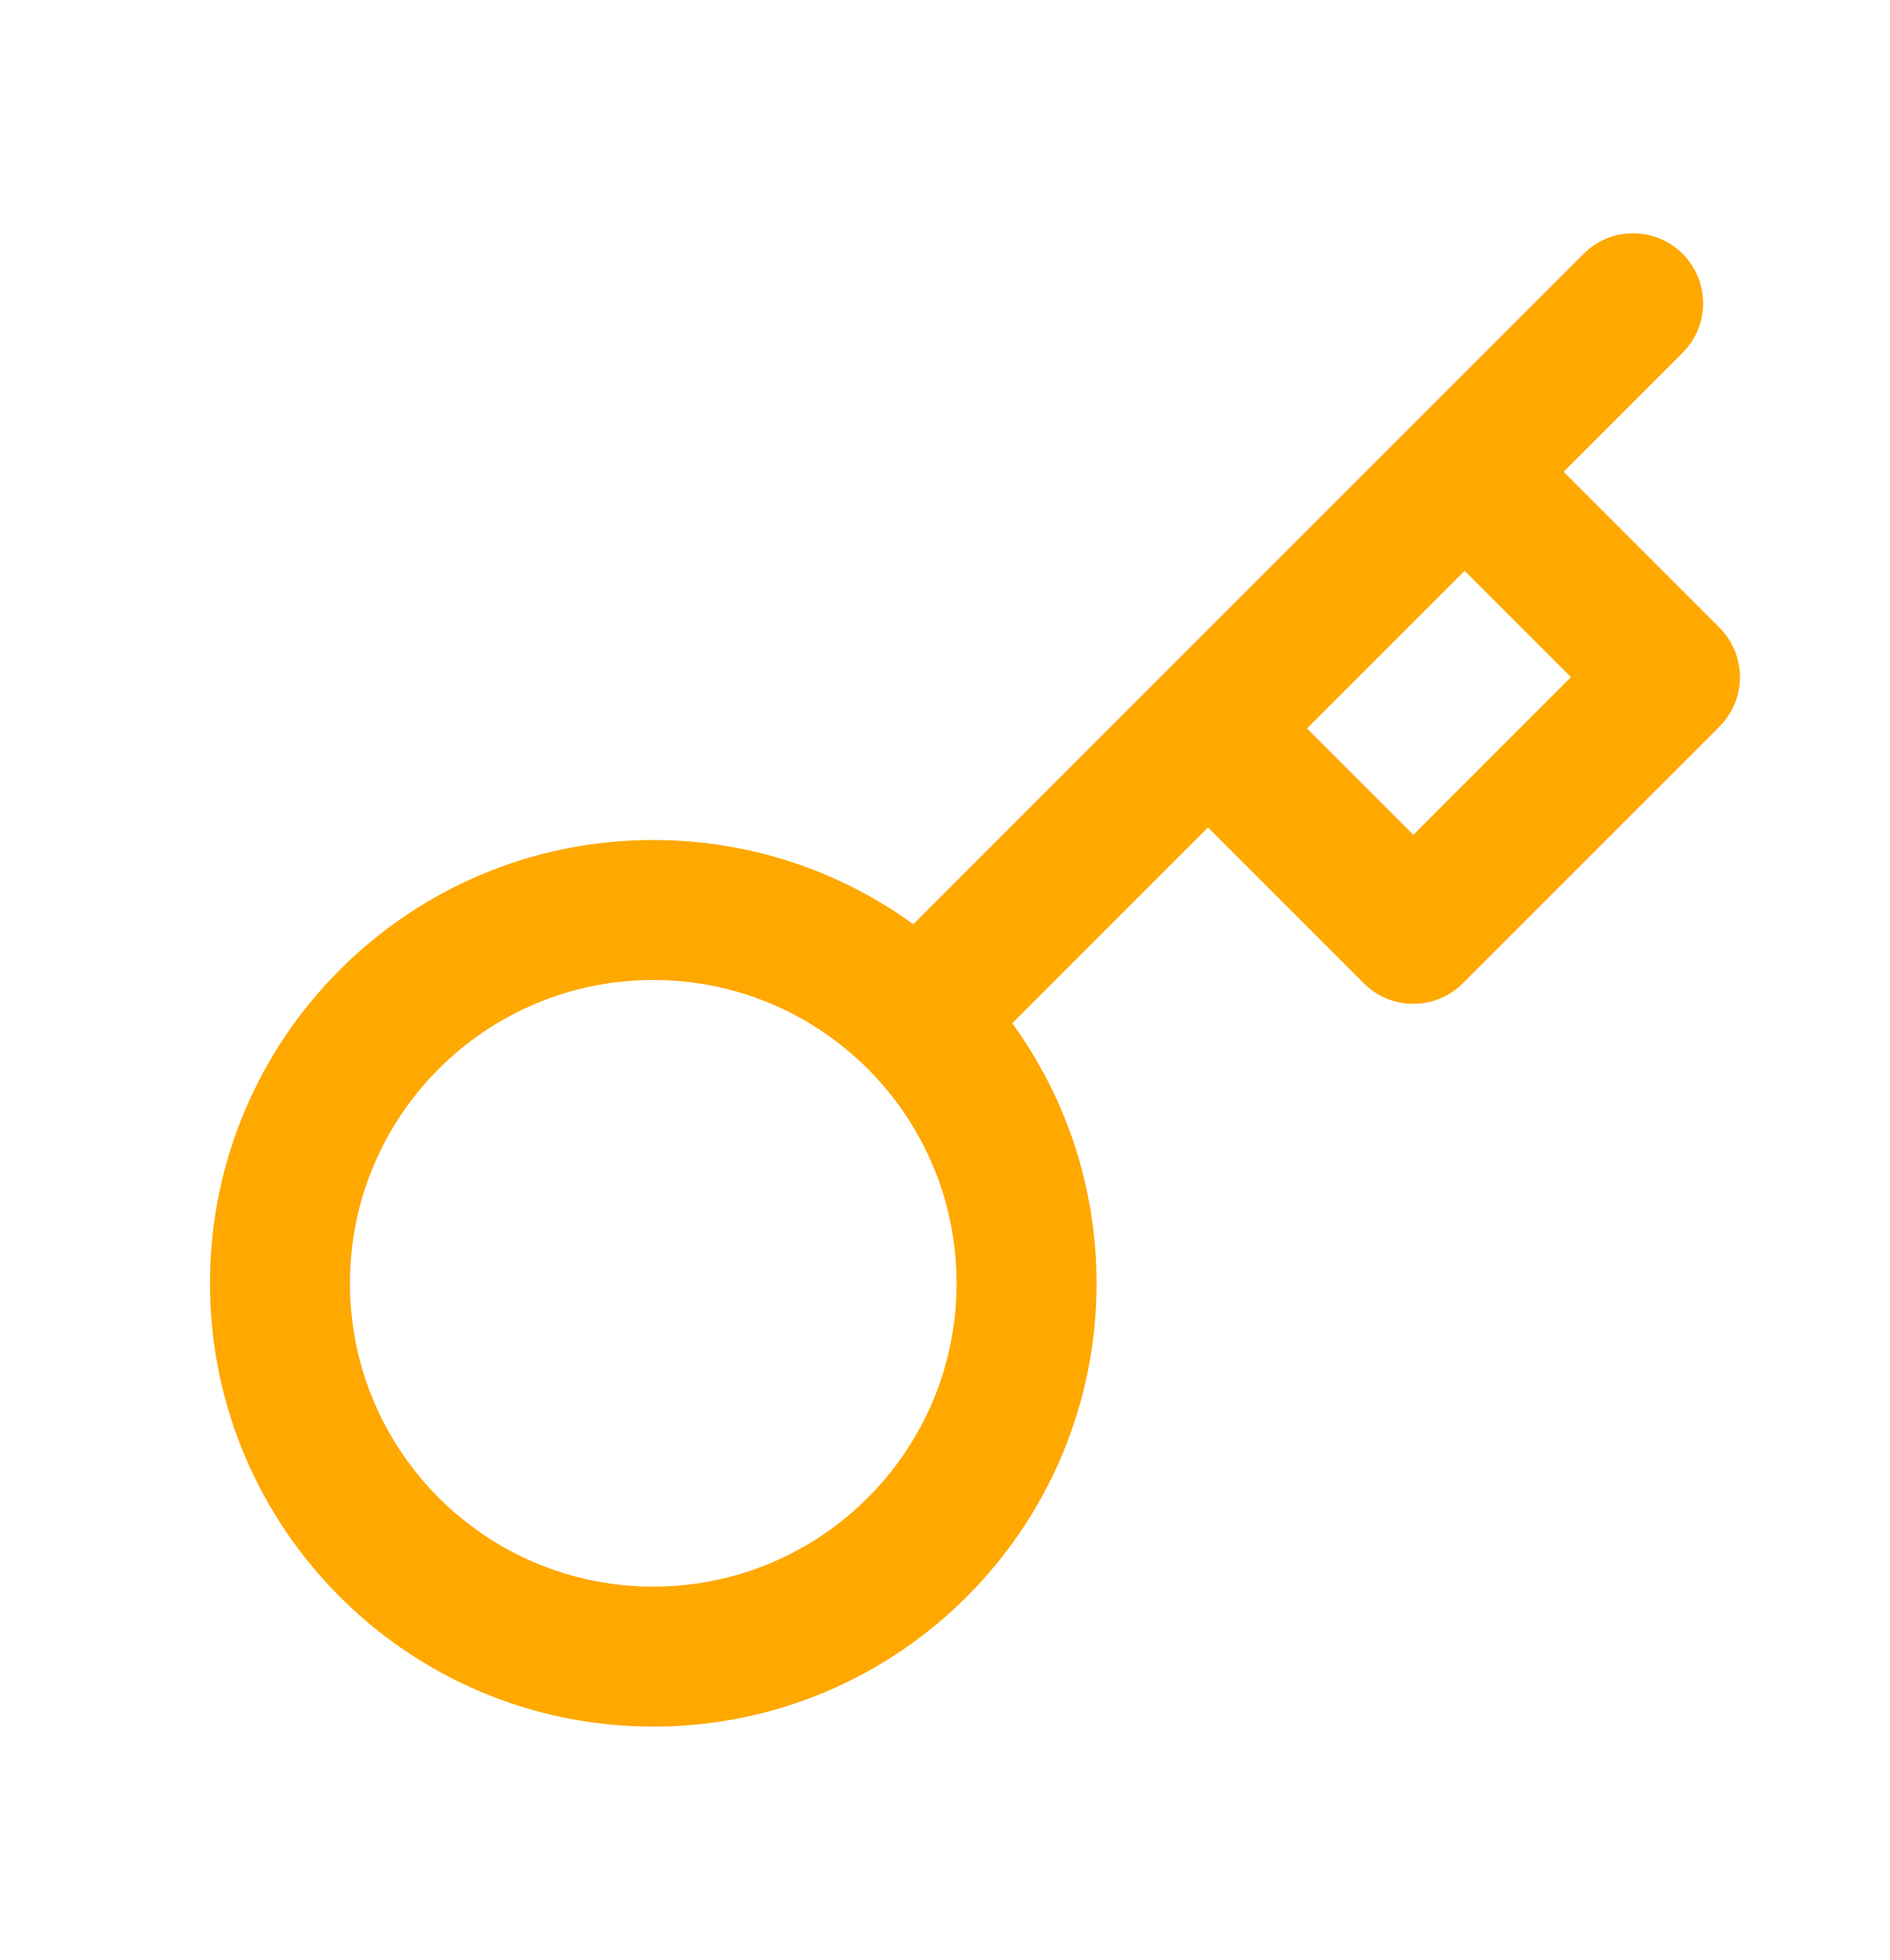
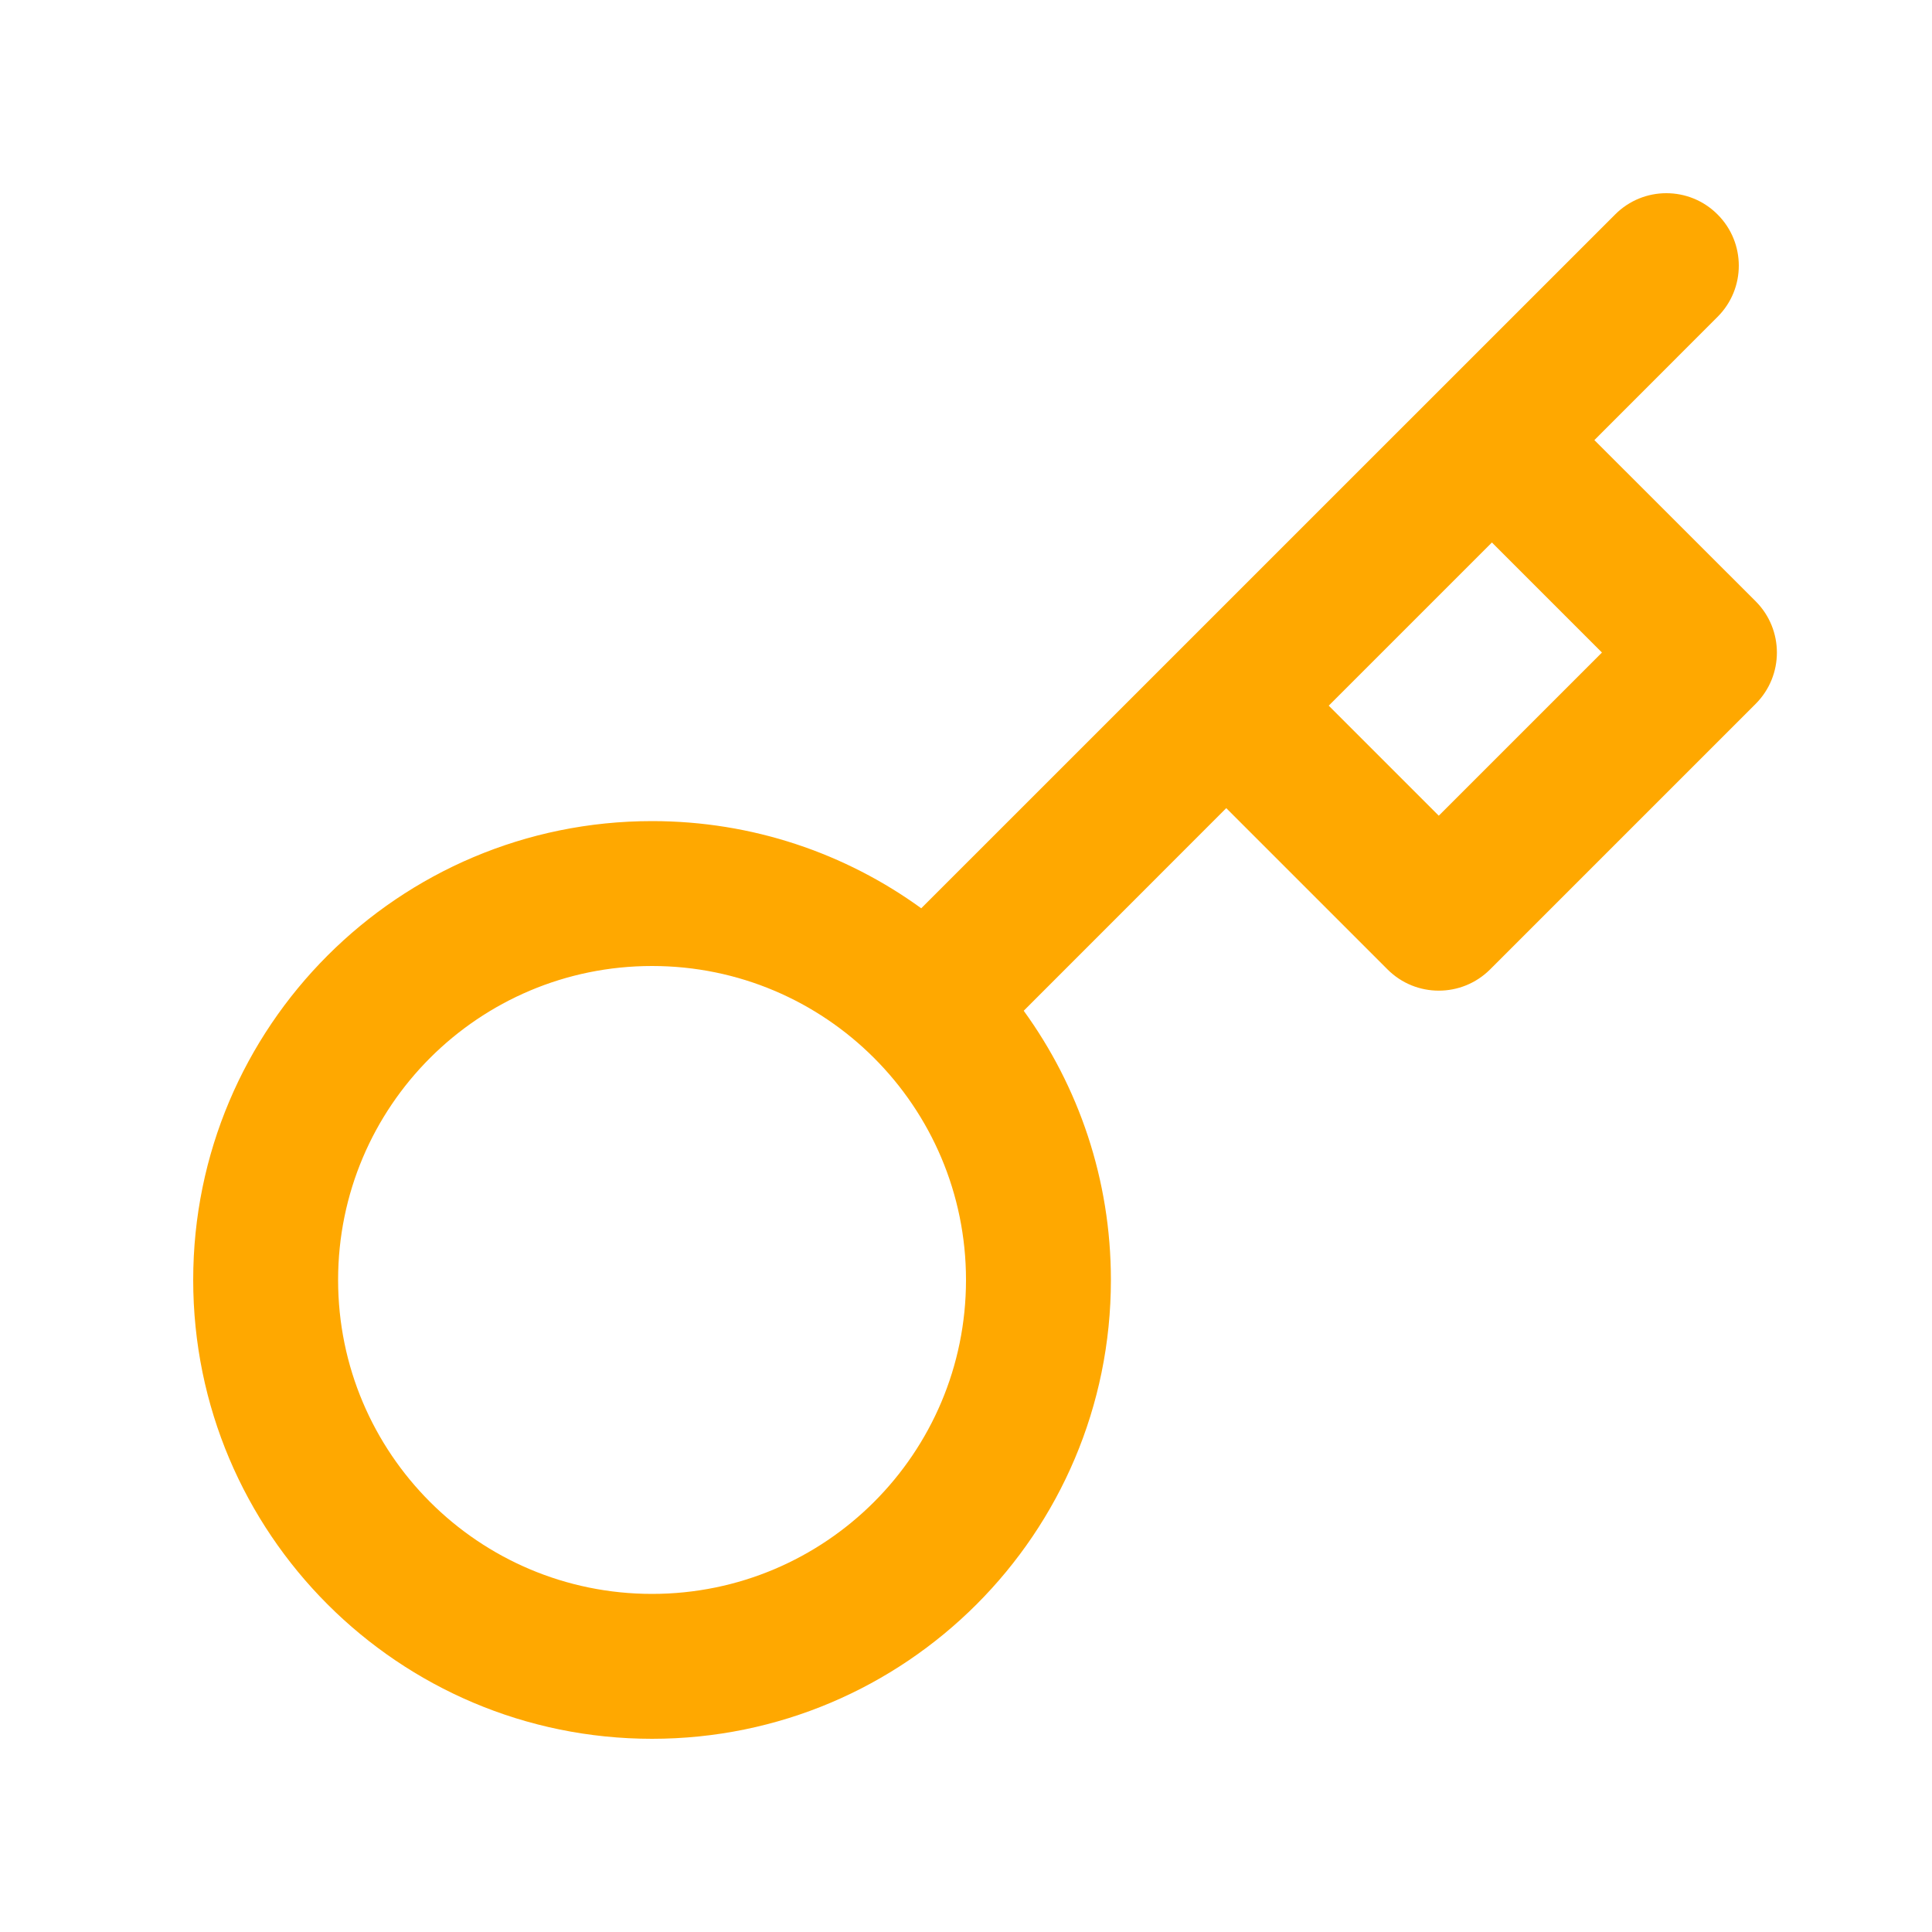
- <svg xmlns="http://www.w3.org/2000/svg" width="27" height="28" viewBox="0 0 27 28" fill="none">
-   <path fill-rule="evenodd" clip-rule="evenodd" d="M24.04 3.626C24.431 4.016 24.431 4.65 24.04 5.04L22.34 6.74L24.566 8.966C24.957 9.357 24.957 9.99 24.566 10.381L20.9 14.047C20.509 14.438 19.876 14.438 19.485 14.047L17.259 11.821L14.463 14.618C15.22 15.661 15.667 16.945 15.667 18.333C15.667 21.831 12.831 24.666 9.333 24.666C5.836 24.666 3 21.831 3 18.333C3 14.835 5.836 12 9.333 12C10.721 12 12.005 12.446 13.049 13.203L22.626 3.626C23.017 3.235 23.65 3.235 24.04 3.626ZM18.674 10.407L20.193 11.926L22.445 9.674L20.926 8.155L18.674 10.407ZM9.333 14C6.94 14 5 15.94 5 18.333C5 20.726 6.94 22.666 9.333 22.666C11.727 22.666 13.667 20.726 13.667 18.333C13.667 15.94 11.727 14 9.333 14Z" fill="#FFA800" />
+ <svg xmlns="http://www.w3.org/2000/svg" width="24" height="24" viewBox="0 0 24 24" fill="none">
+   <path fill-rule="evenodd" clip-rule="evenodd" d="M21.336 2.664C21.688 3.015 21.688 3.585 21.336 3.936L19.806 5.467L21.81 7.47C22.161 7.822 22.161 8.391 21.81 8.743L18.51 12.043C18.158 12.394 17.588 12.394 17.237 12.043L15.233 10.039L12.717 12.556C13.398 13.495 13.8 14.651 13.8 15.9C13.8 19.048 11.248 21.6 8.1 21.6C4.952 21.6 2.4 19.048 2.4 15.9C2.4 12.752 4.952 10.2 8.1 10.2C9.349 10.2 10.505 10.602 11.444 11.283L20.064 2.664C20.415 2.312 20.985 2.312 21.336 2.664ZM16.506 8.766L17.873 10.133L19.9 8.106L18.533 6.739L16.506 8.766ZM8.1 12C5.946 12 4.2 13.746 4.2 15.9C4.2 18.054 5.946 19.8 8.1 19.8C10.254 19.8 12 18.054 12 15.9C12 13.746 10.254 12 8.1 12Z" fill="#FFA800" />
</svg>
